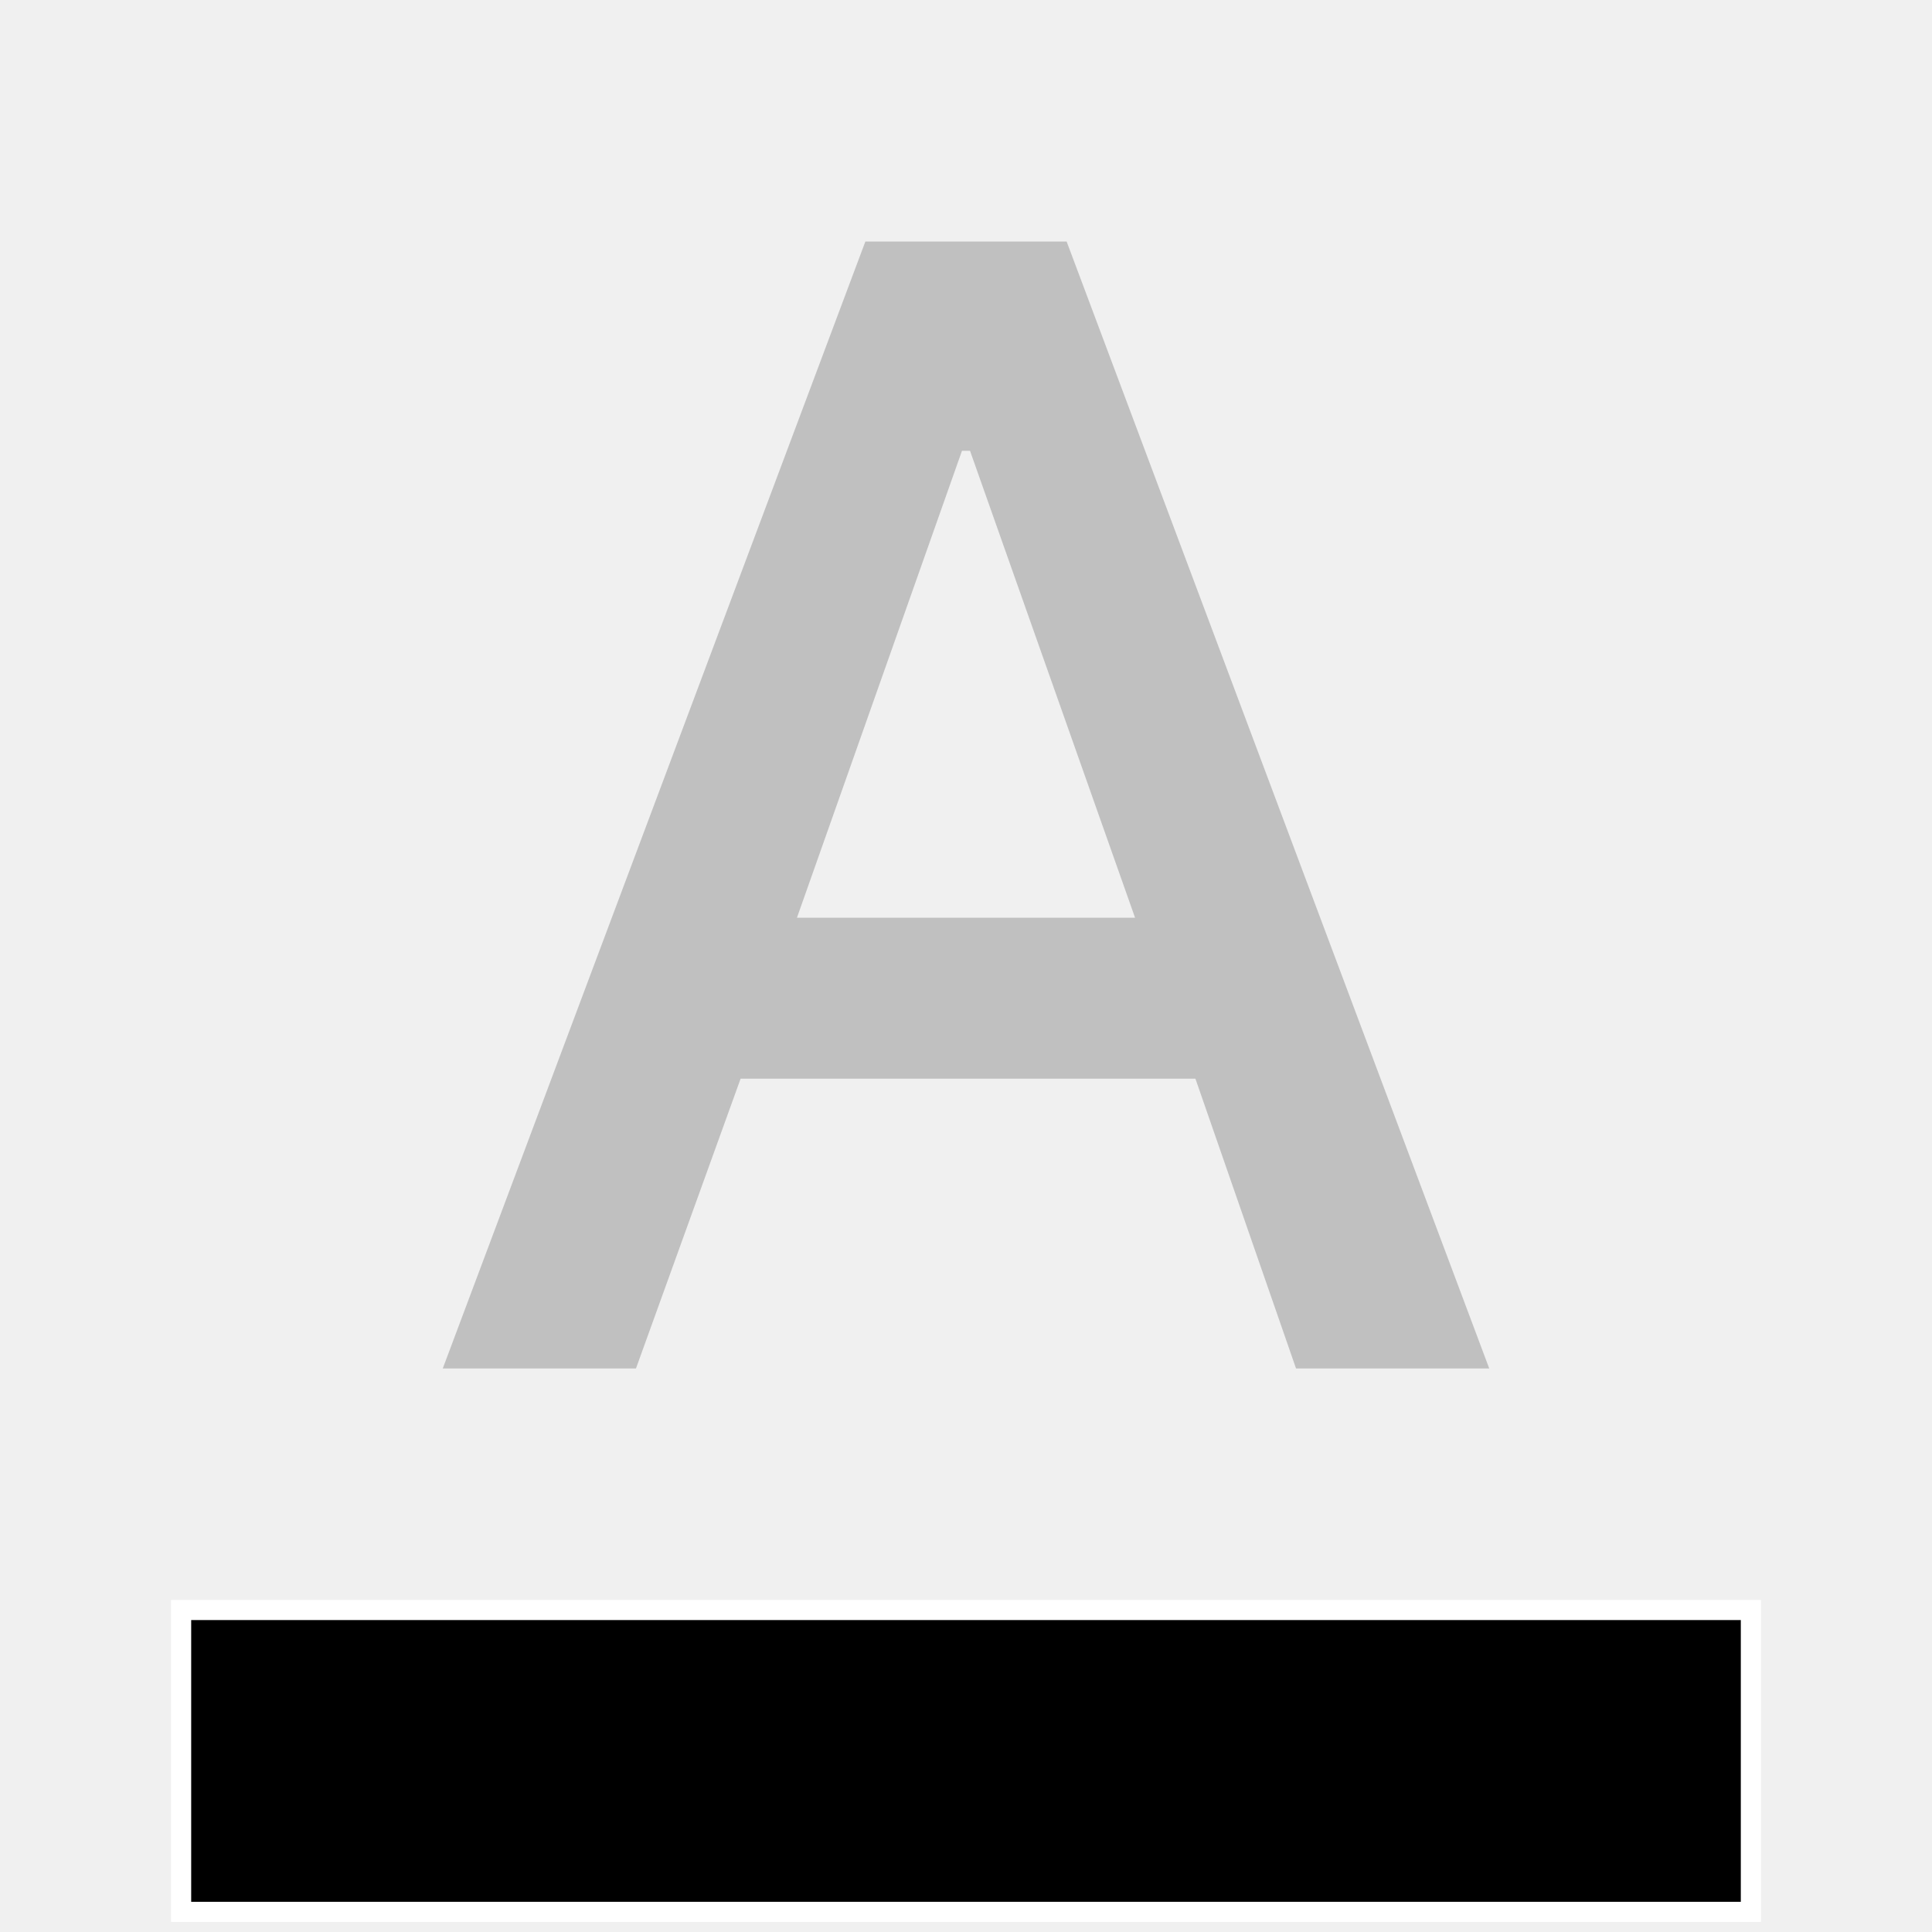
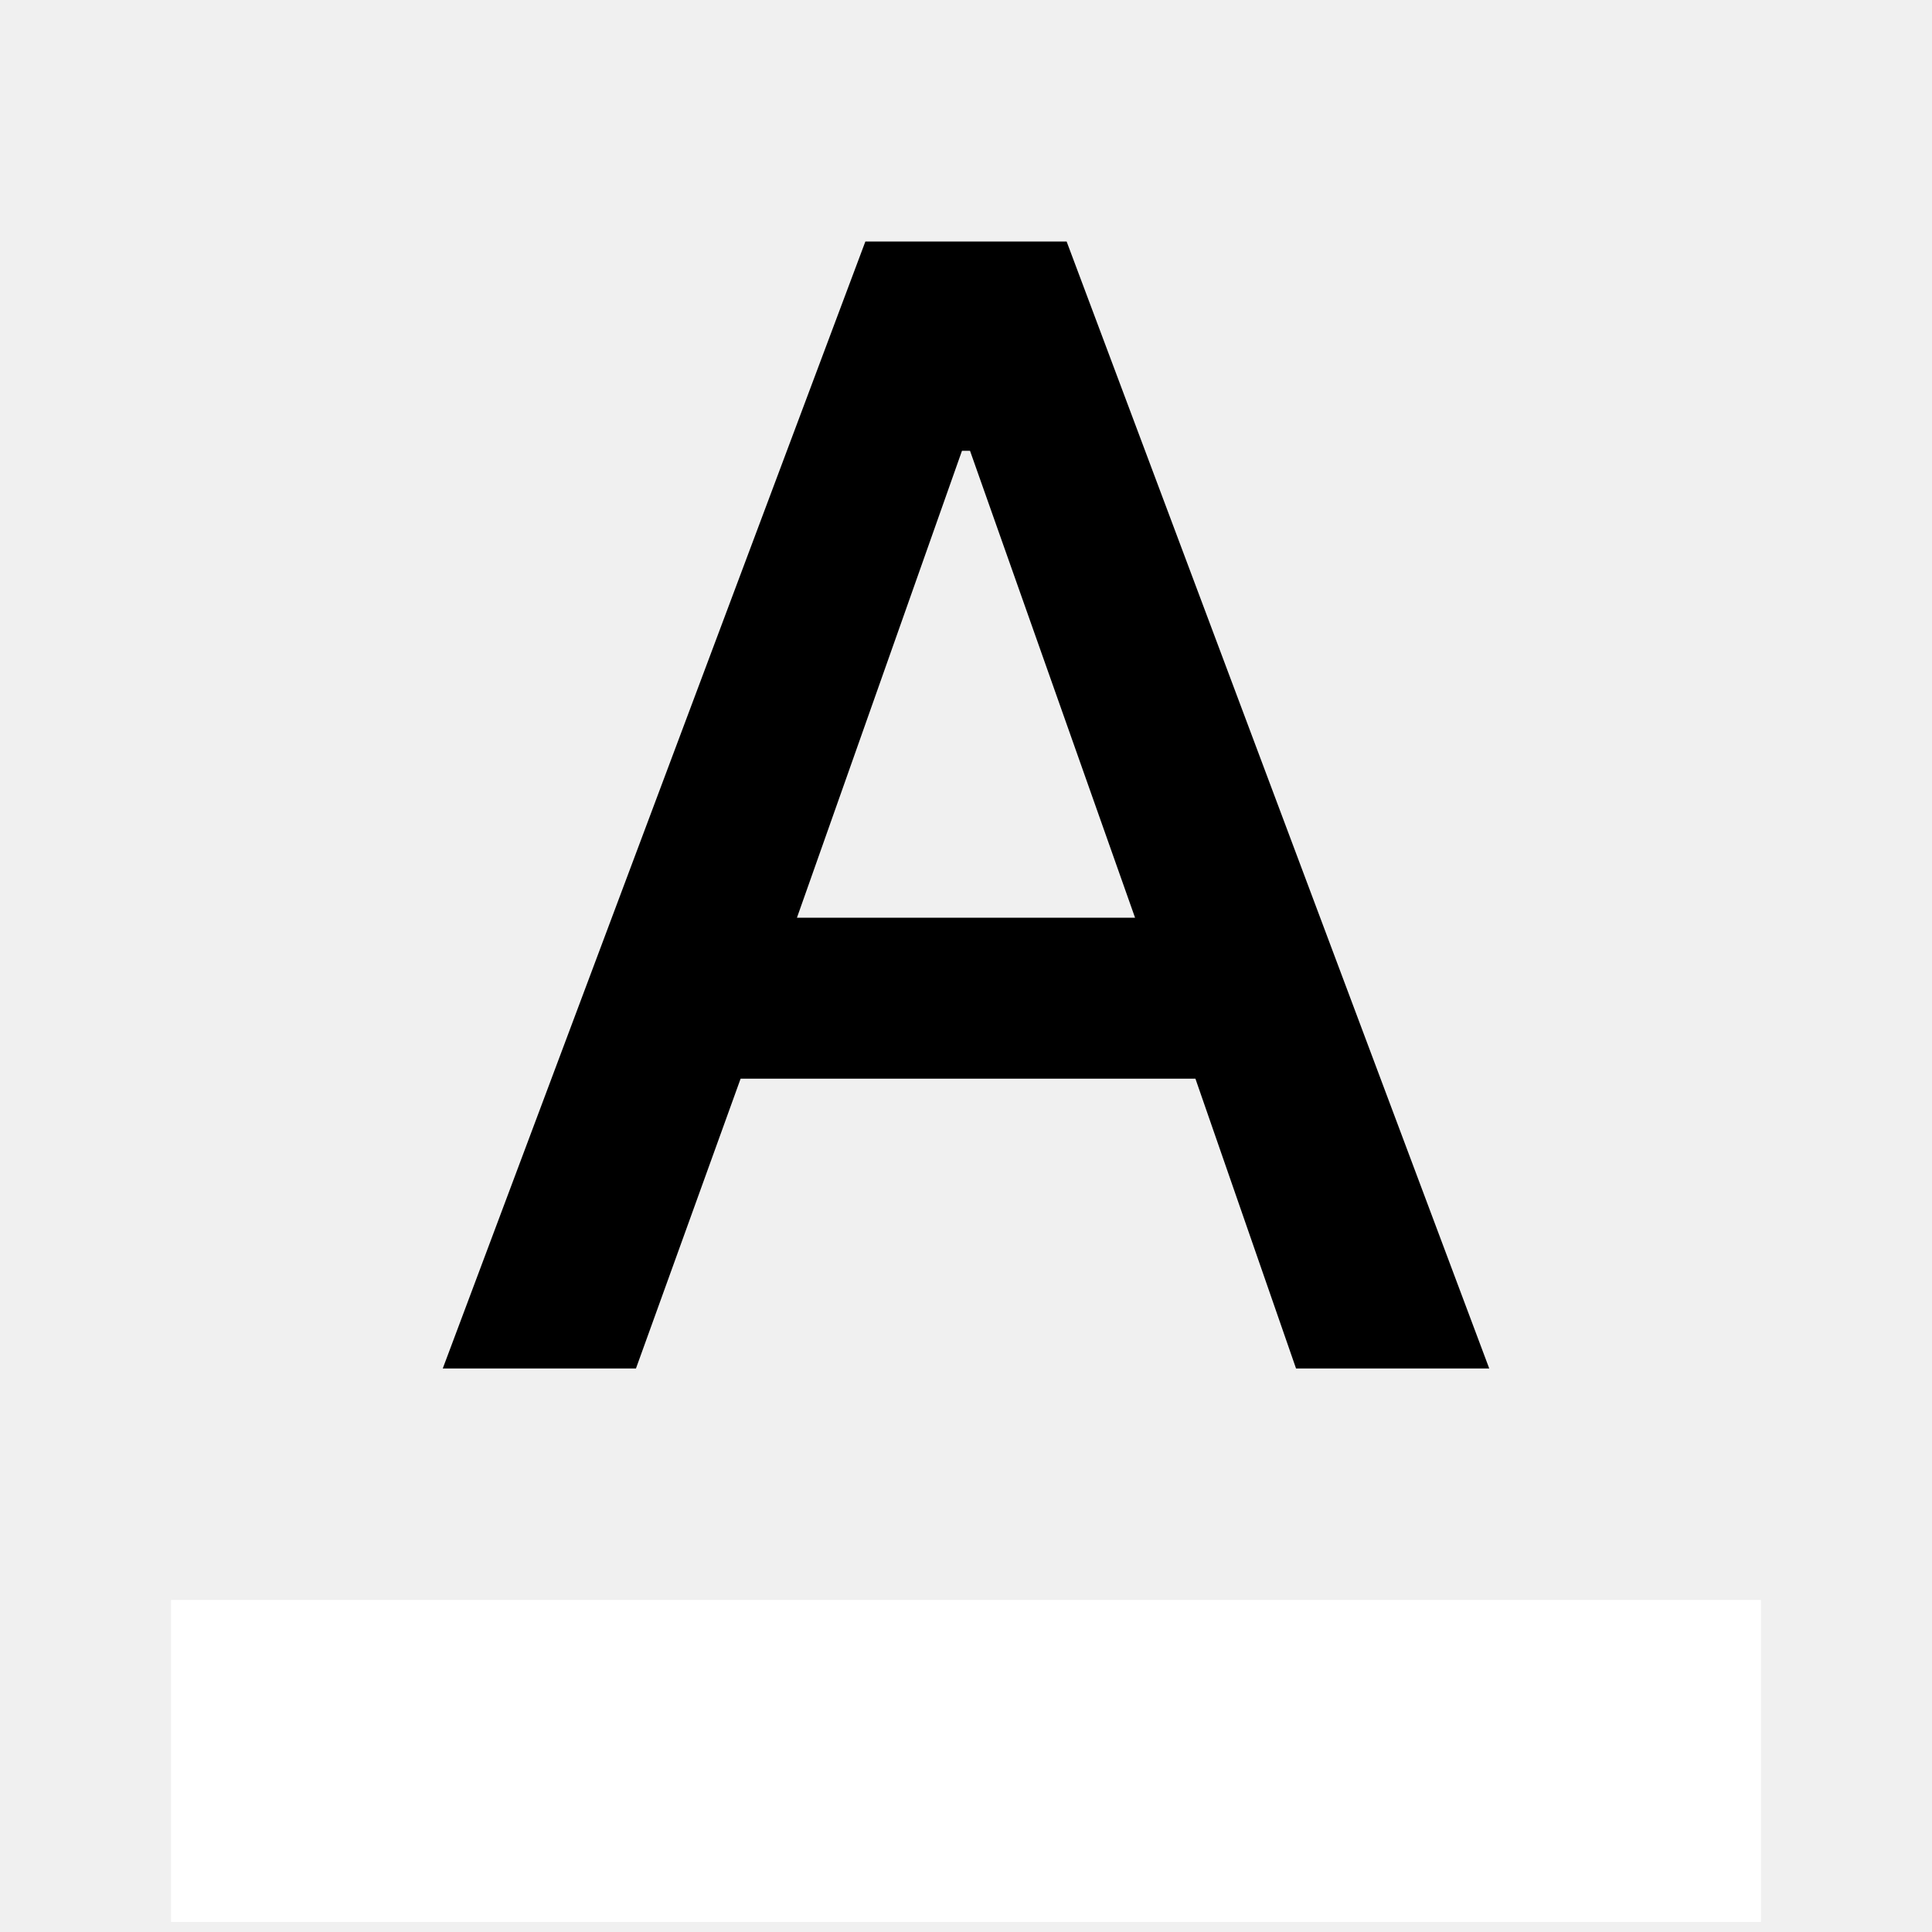
- <svg xmlns="http://www.w3.org/2000/svg" height="24px" viewBox="0 -960 960 960" width="24px" fill="#5f6368">
-   <path fill="#c0c0c0" d="M80 0m140-280 210-560h100l210 560h-96l-50-144H368l-52 144h-96Zm176-224h168l-82-232h-4l-82 232Z" />
-   <rect fill="currentColor" stroke="#ffffff" x="90" y="-160" width="780" height="150" stroke-width="10" />
+ <svg xmlns="http://www.w3.org/2000/svg" height="24px" viewBox="0 -960 960 960" width="24px">
+   <path fill="currentColor" d="M80 0m140-280 210-560h100l210 560h-96l-50-144H368l-52 144h-96Zm176-224h168l-82-232h-4l-82 232Z" />
+   <rect class="paintlib-picker-color" fill="#ffffff" stroke="#ffffff" x="90" y="-160" width="780" height="150" stroke-width="10" />
</svg>
